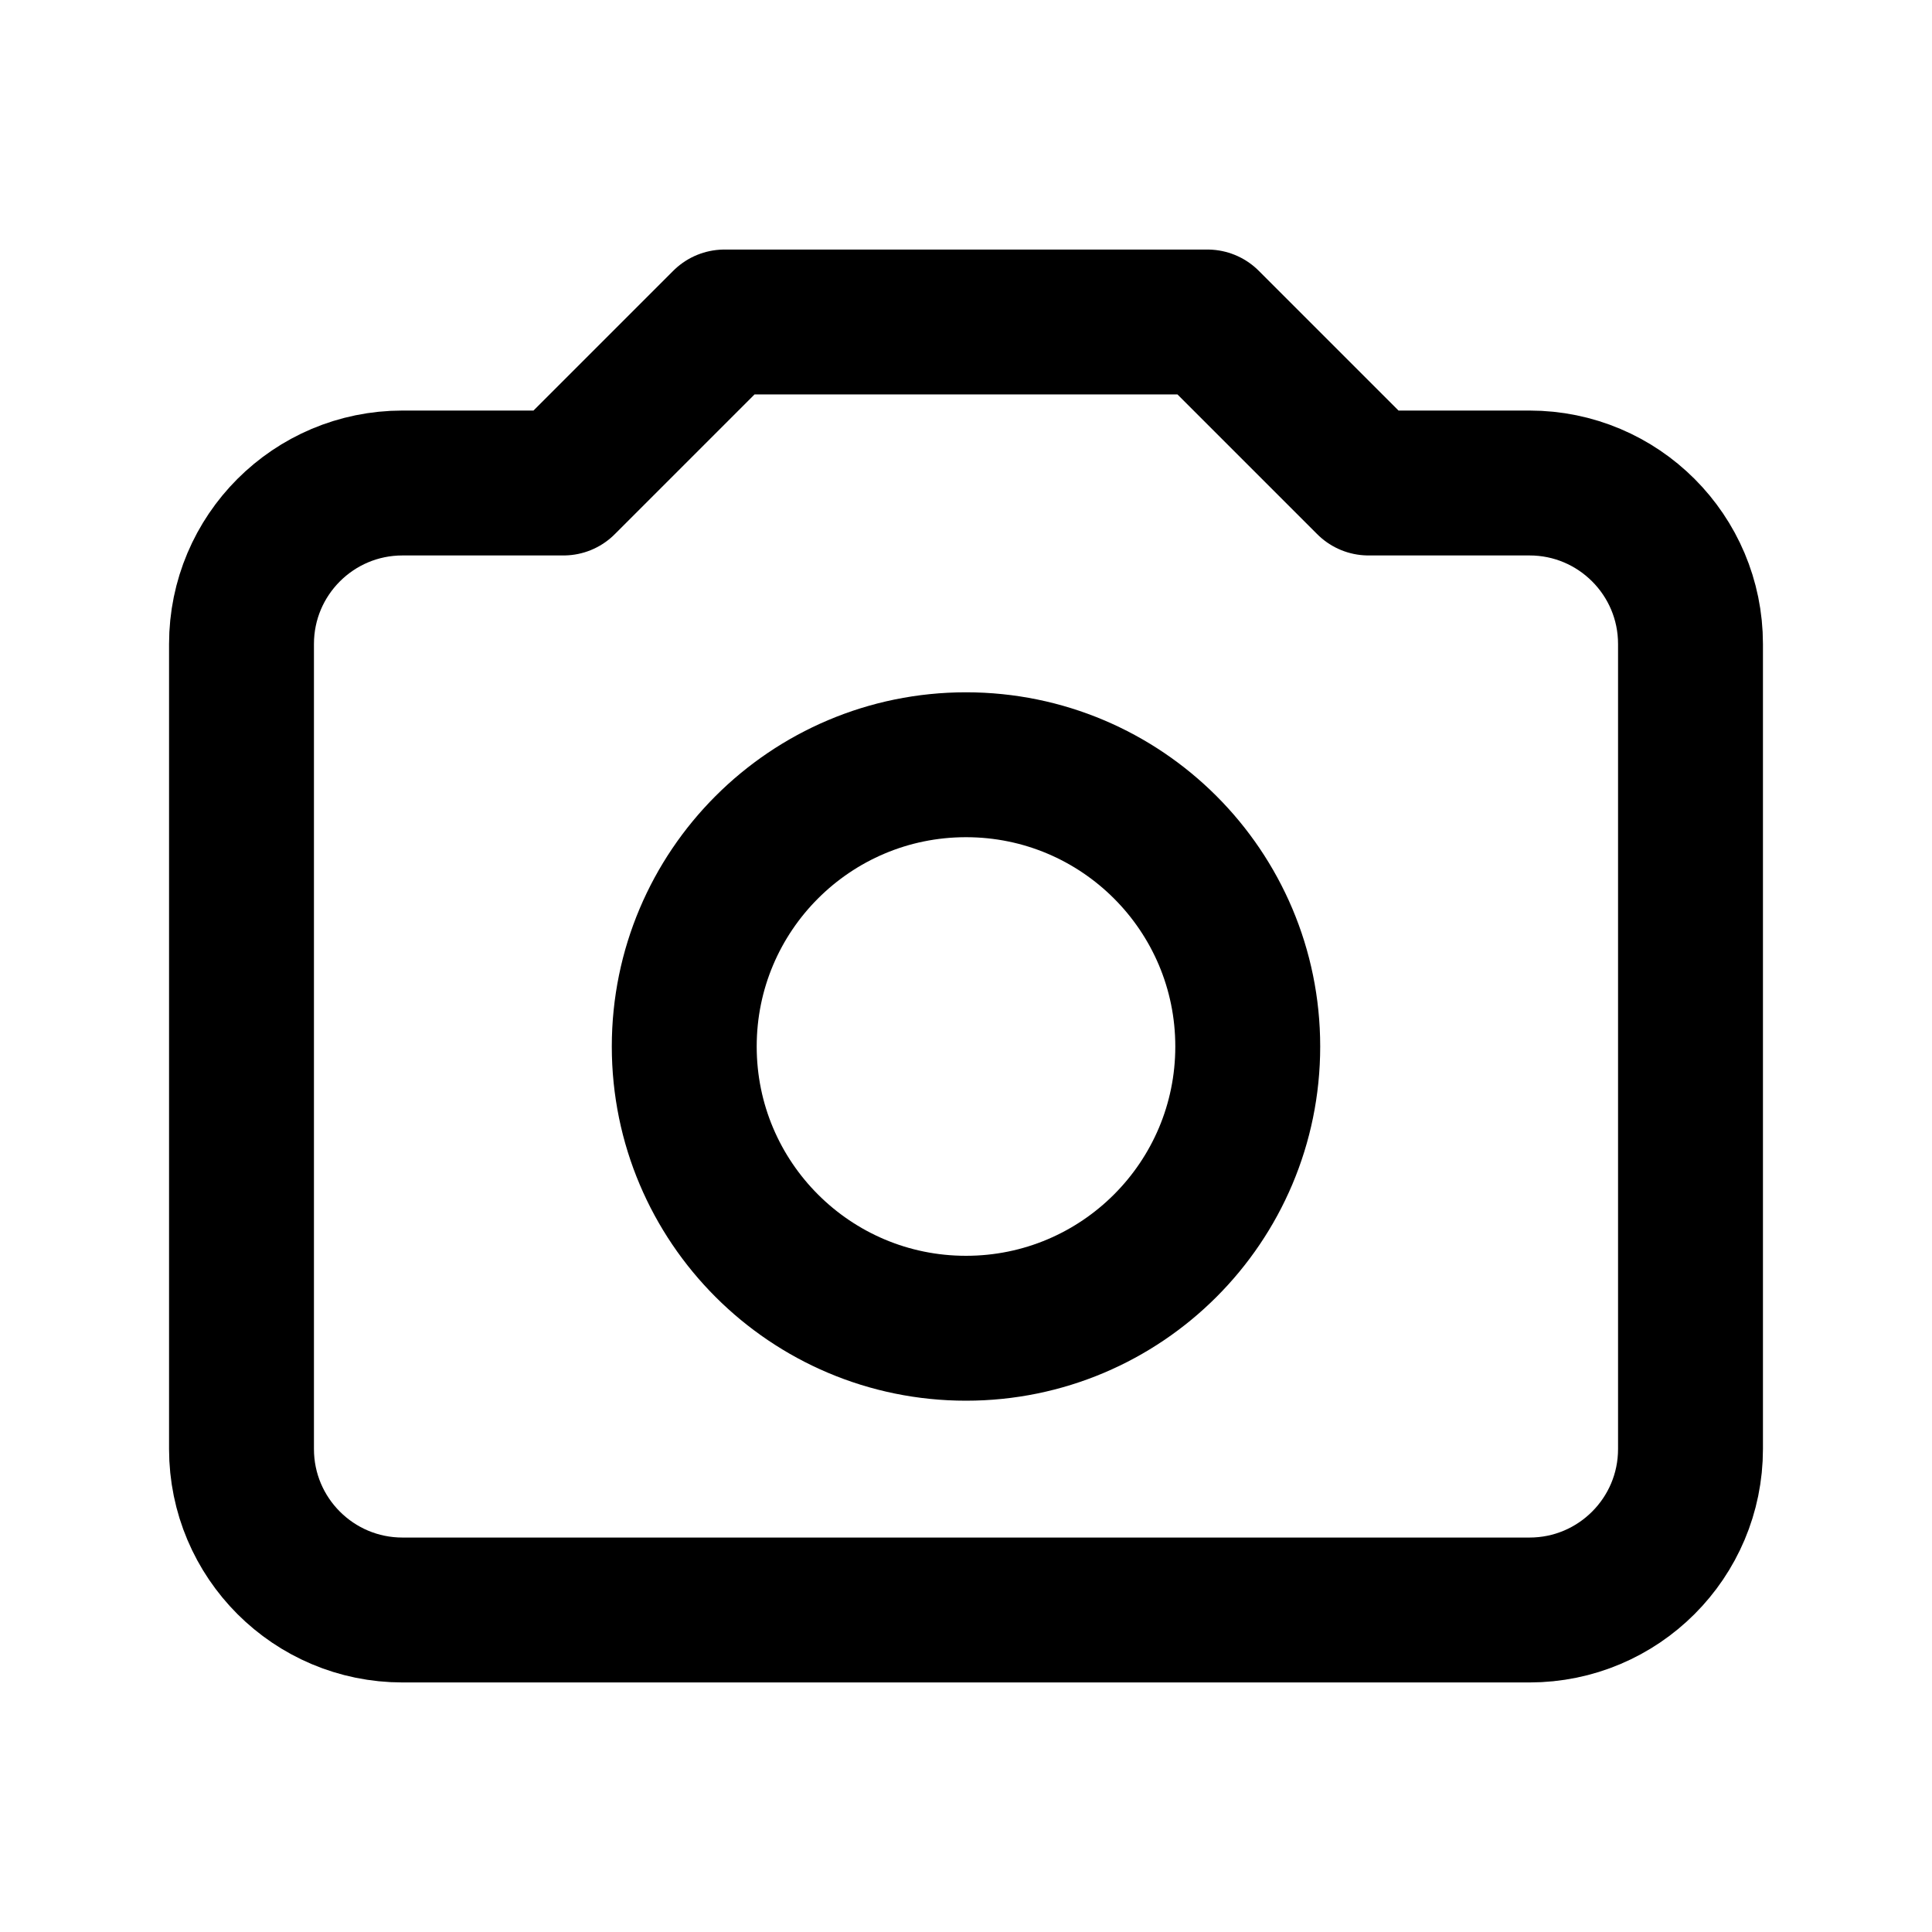
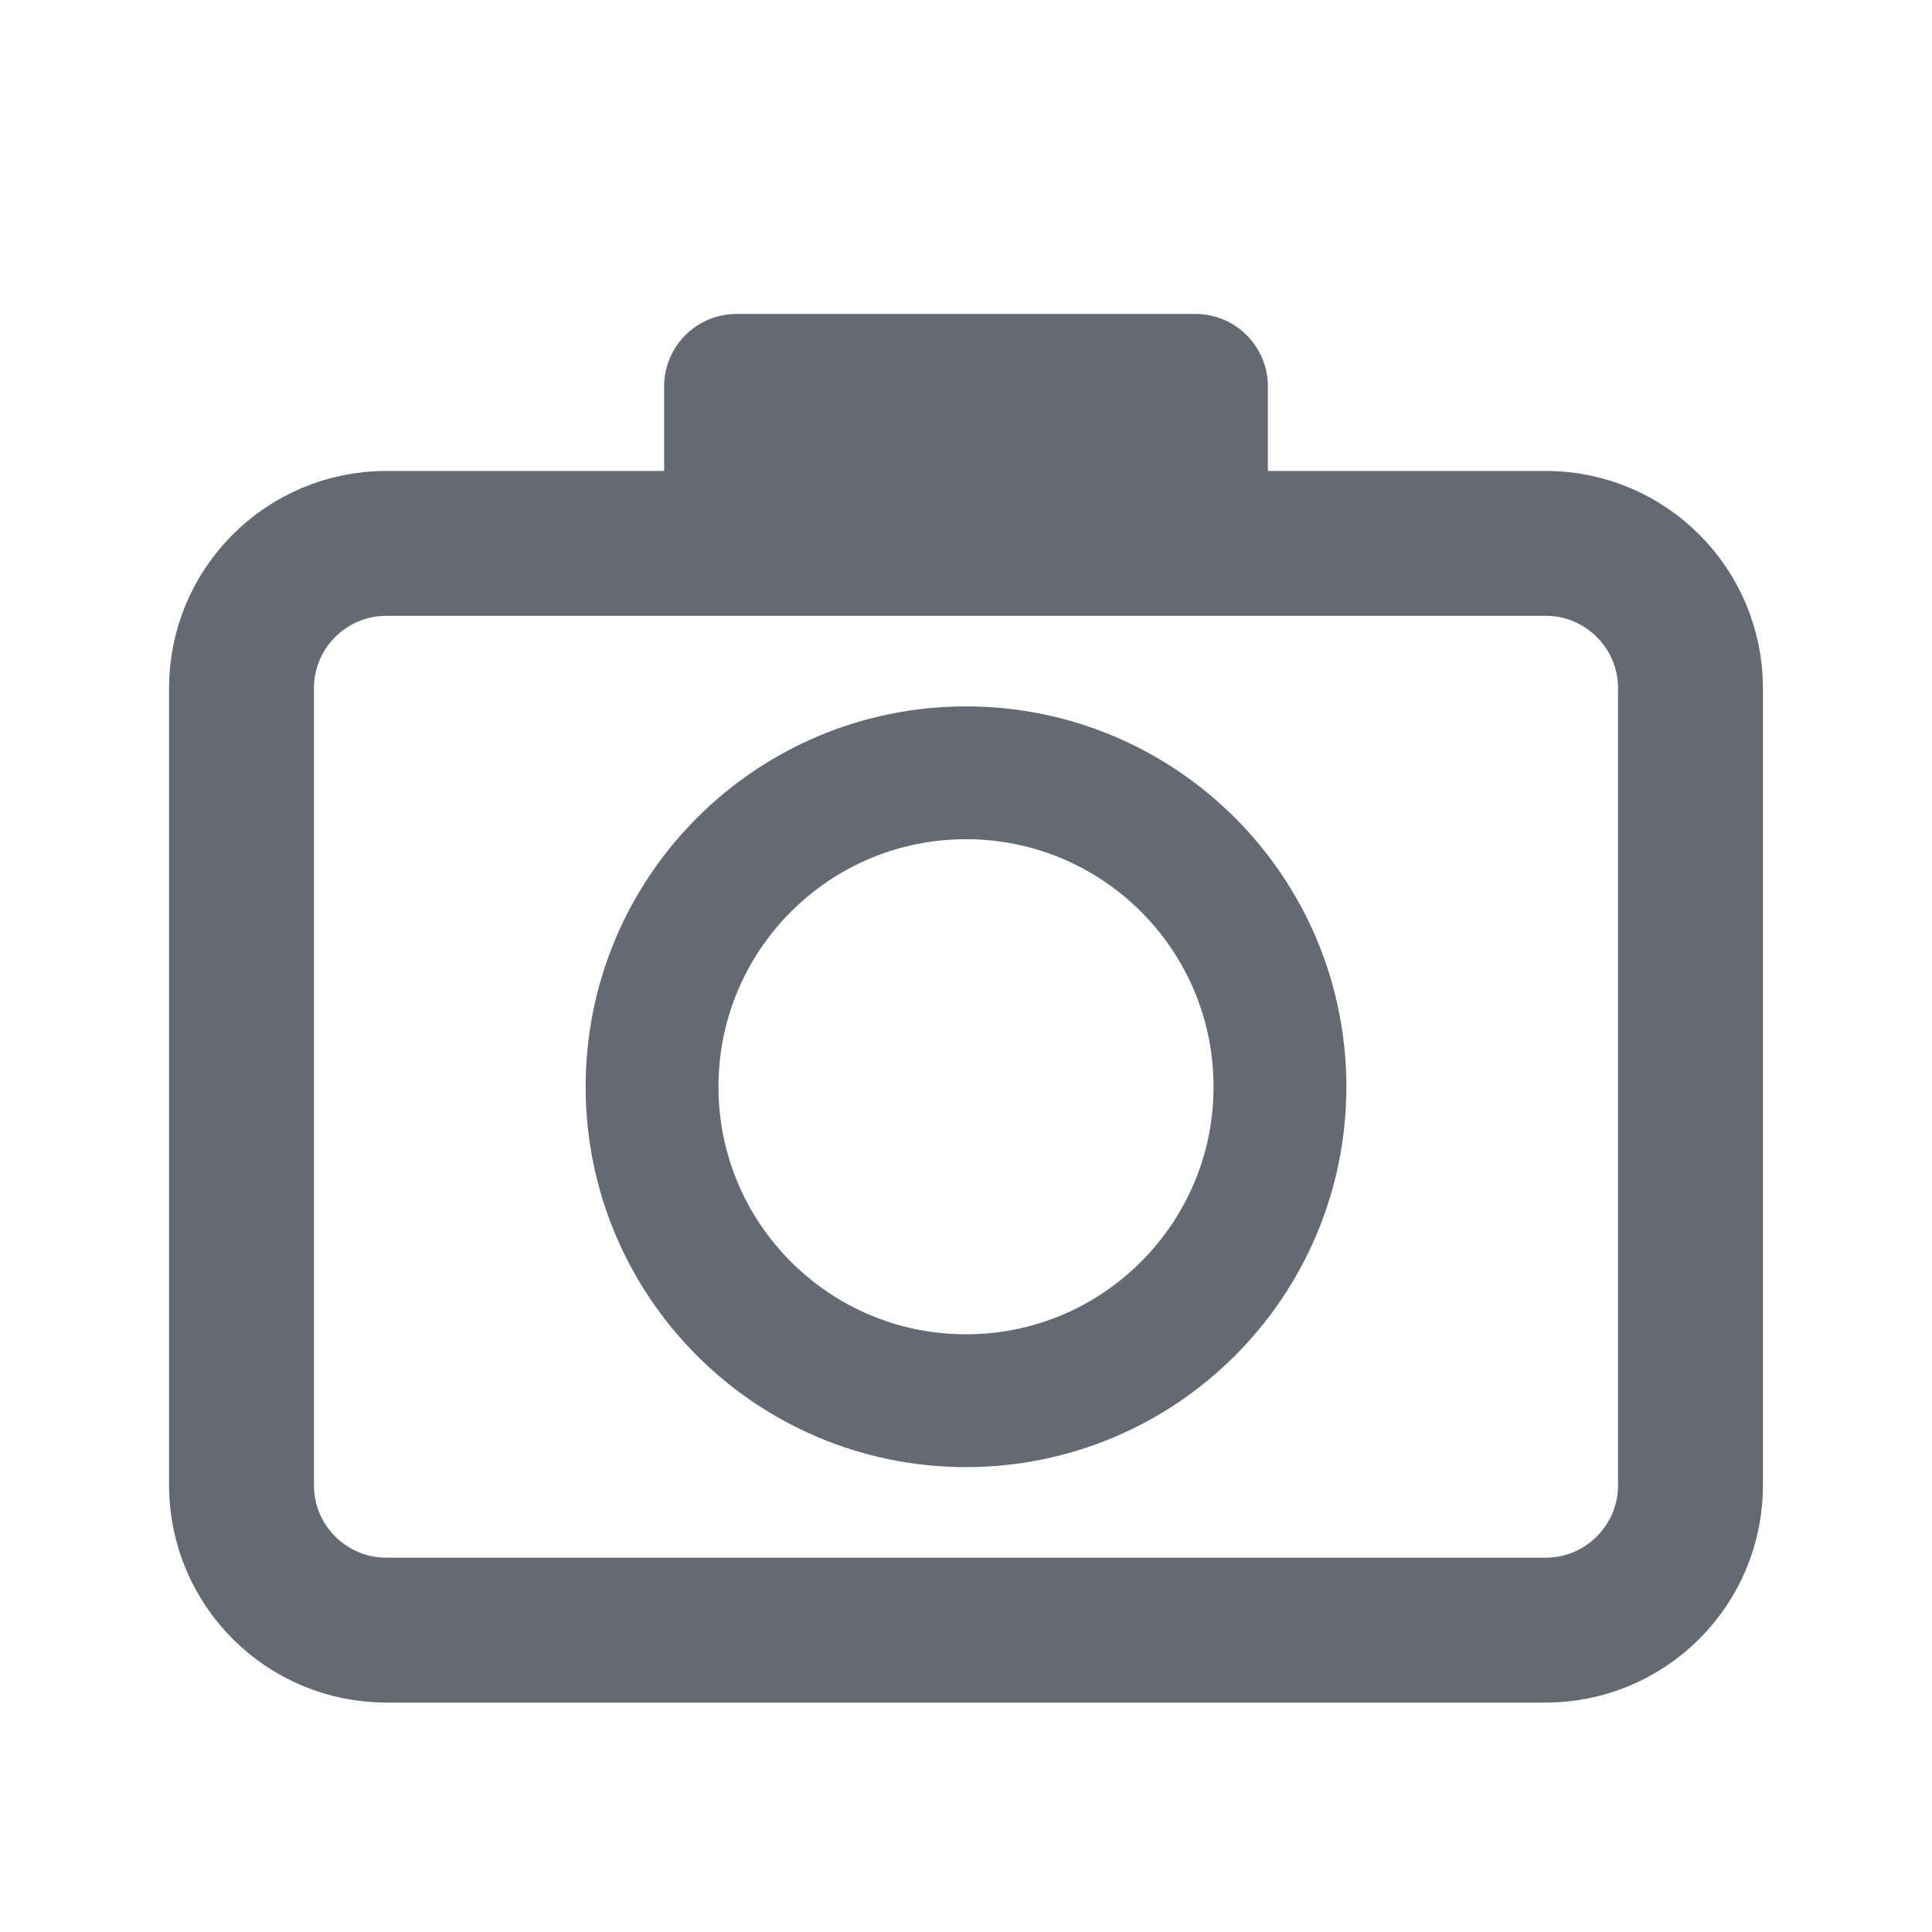
- <svg xmlns="http://www.w3.org/2000/svg" width="24" height="24" viewBox="0 0 24 24" fill="none" stroke="currentColor" stroke-width="1.8" stroke-linecap="round" stroke-linejoin="round">
-   <path d="M3 8a2 2 0 0 1 2-2h2l2-2h6l2 2h2a2 2 0 0 1 2 2v10a2 2 0 0 1-2 2H5a2 2 0 0 1-2-2z" />
-   <circle cx="12" cy="13" r="3.5" />
+ <svg xmlns="http://www.w3.org/2000/svg" viewBox="0 0 16 16" width="16" height="16">
+   <rect x="2" y="4.5" width="12" height="9" rx="1.2" stroke="#646A73" stroke-width="1.2" fill="none" />
+   <circle cx="8" cy="9" r="2.6" stroke="#646A73" stroke-width="1.1" fill="none" />
+   <rect x="5.5" y="2.6" width="5" height="2" rx="0.6" fill="#646A73" />
</svg>
